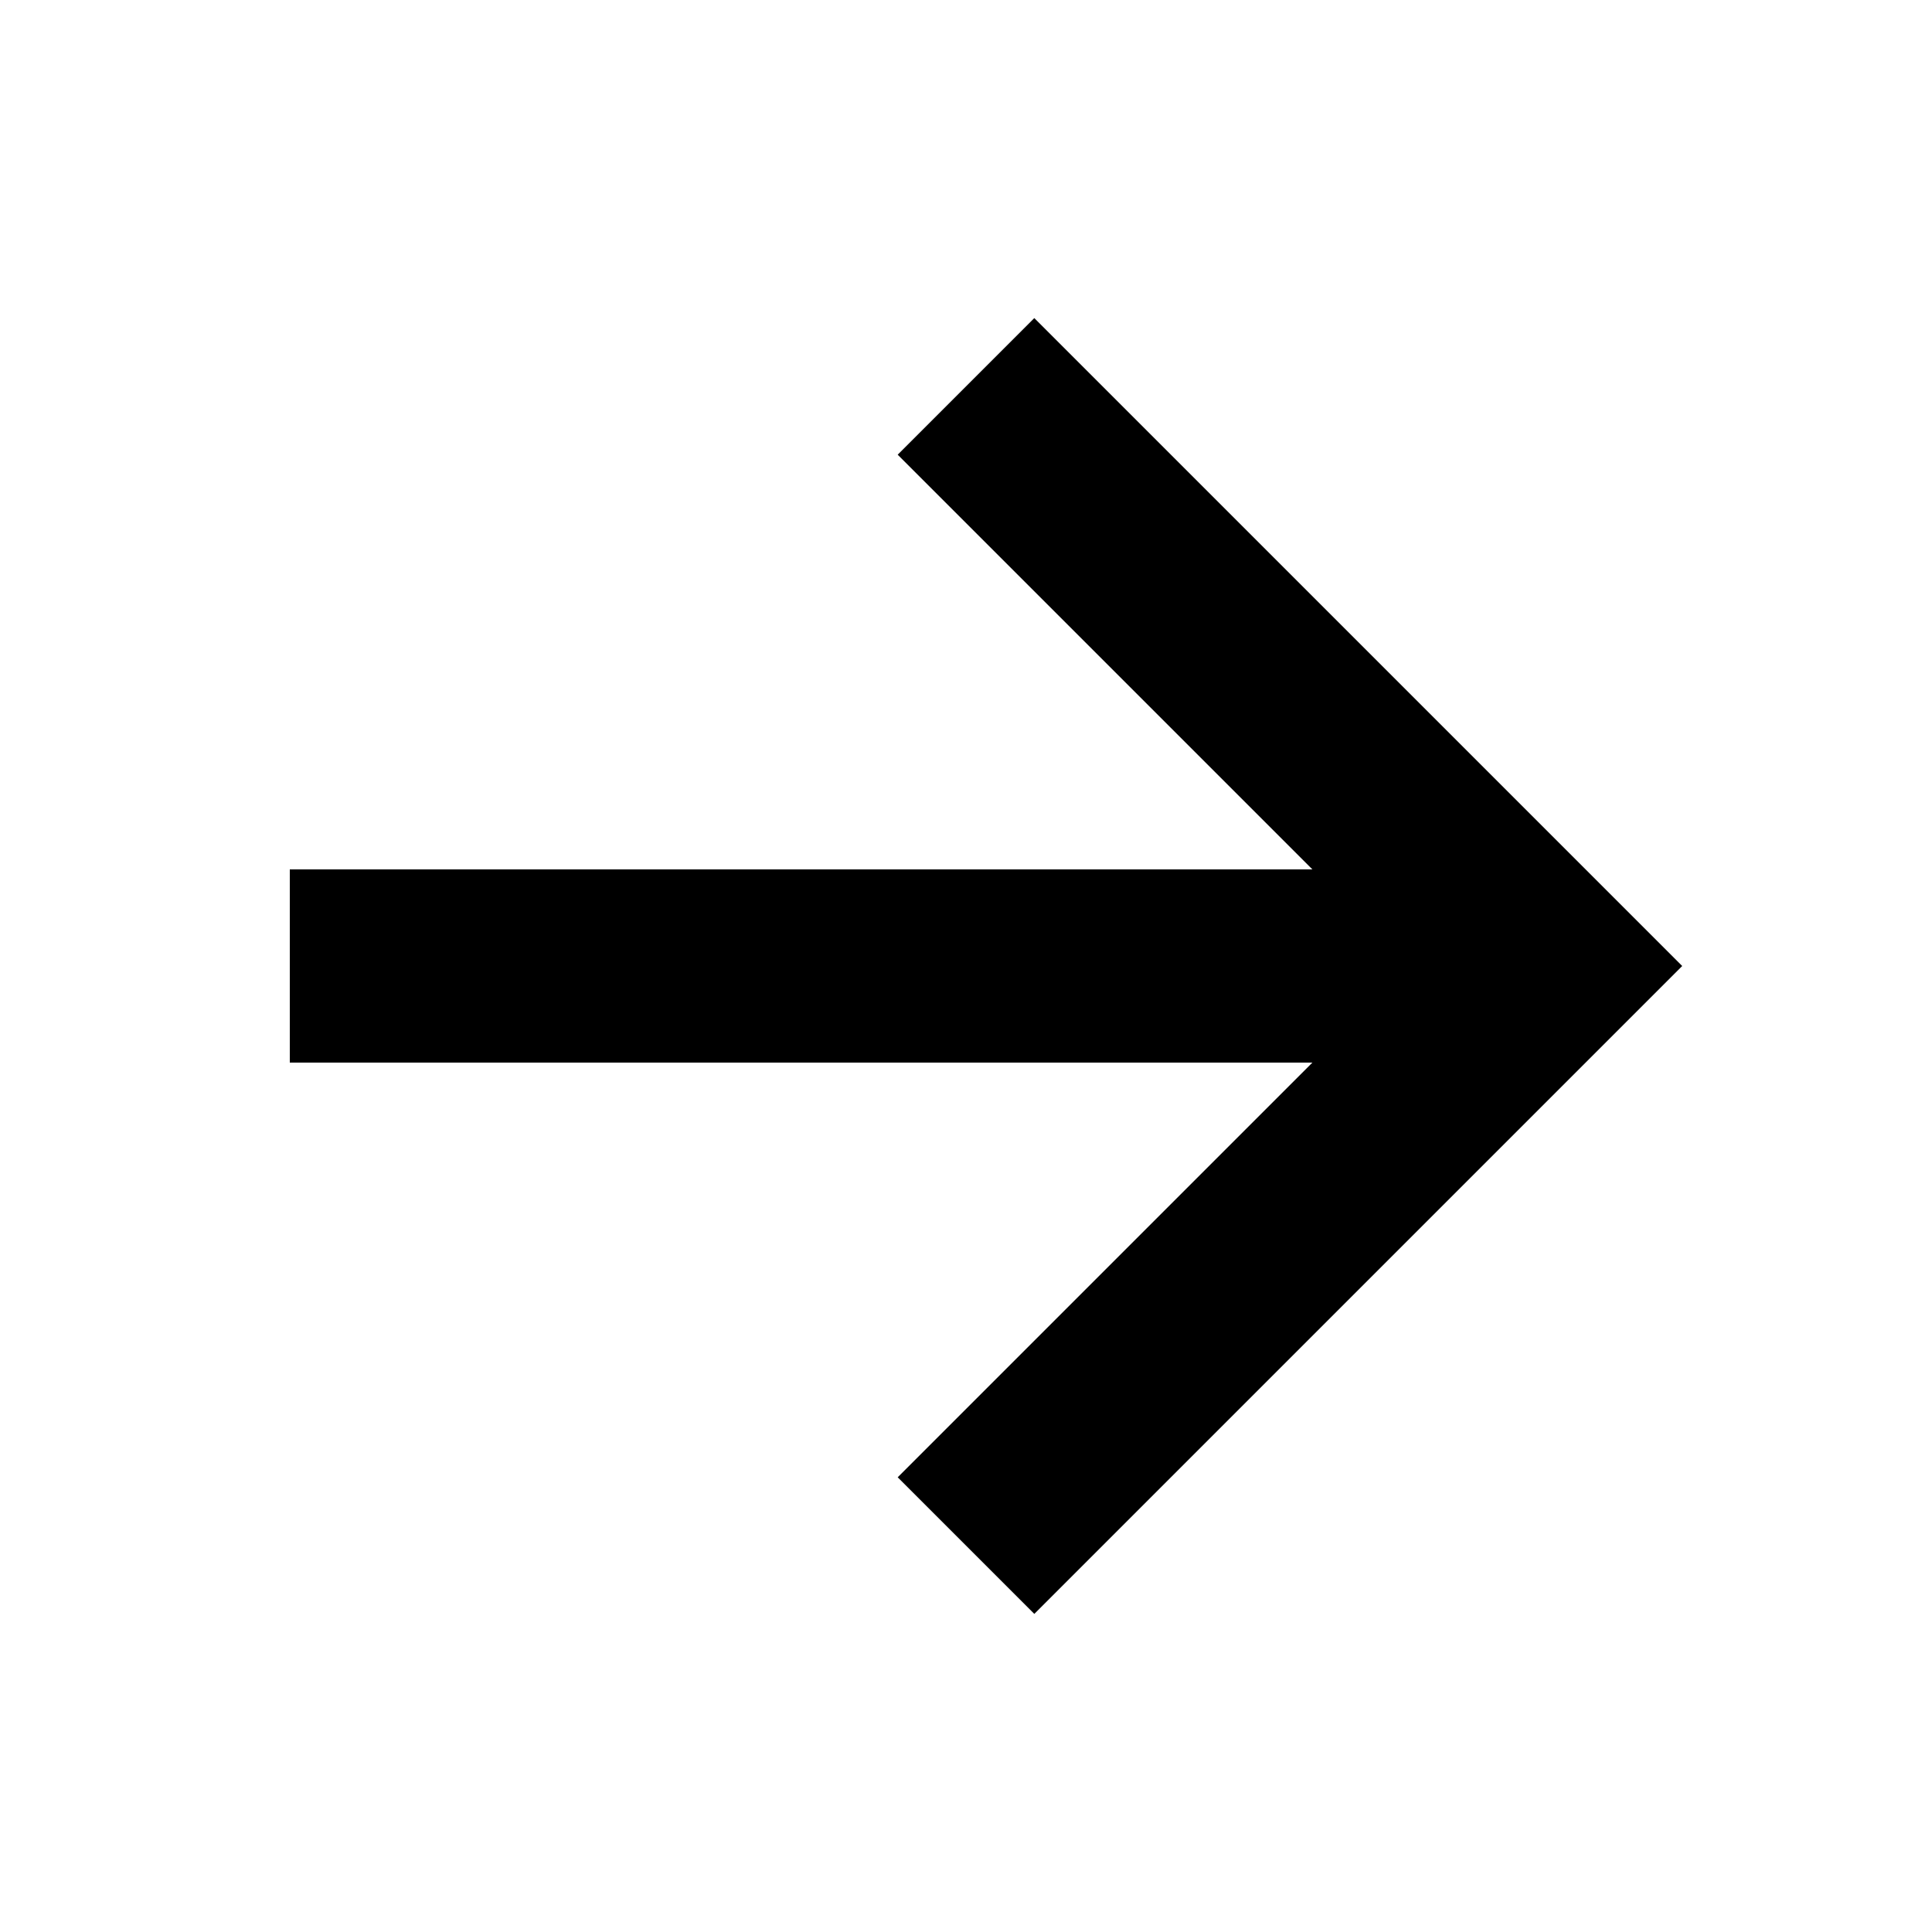
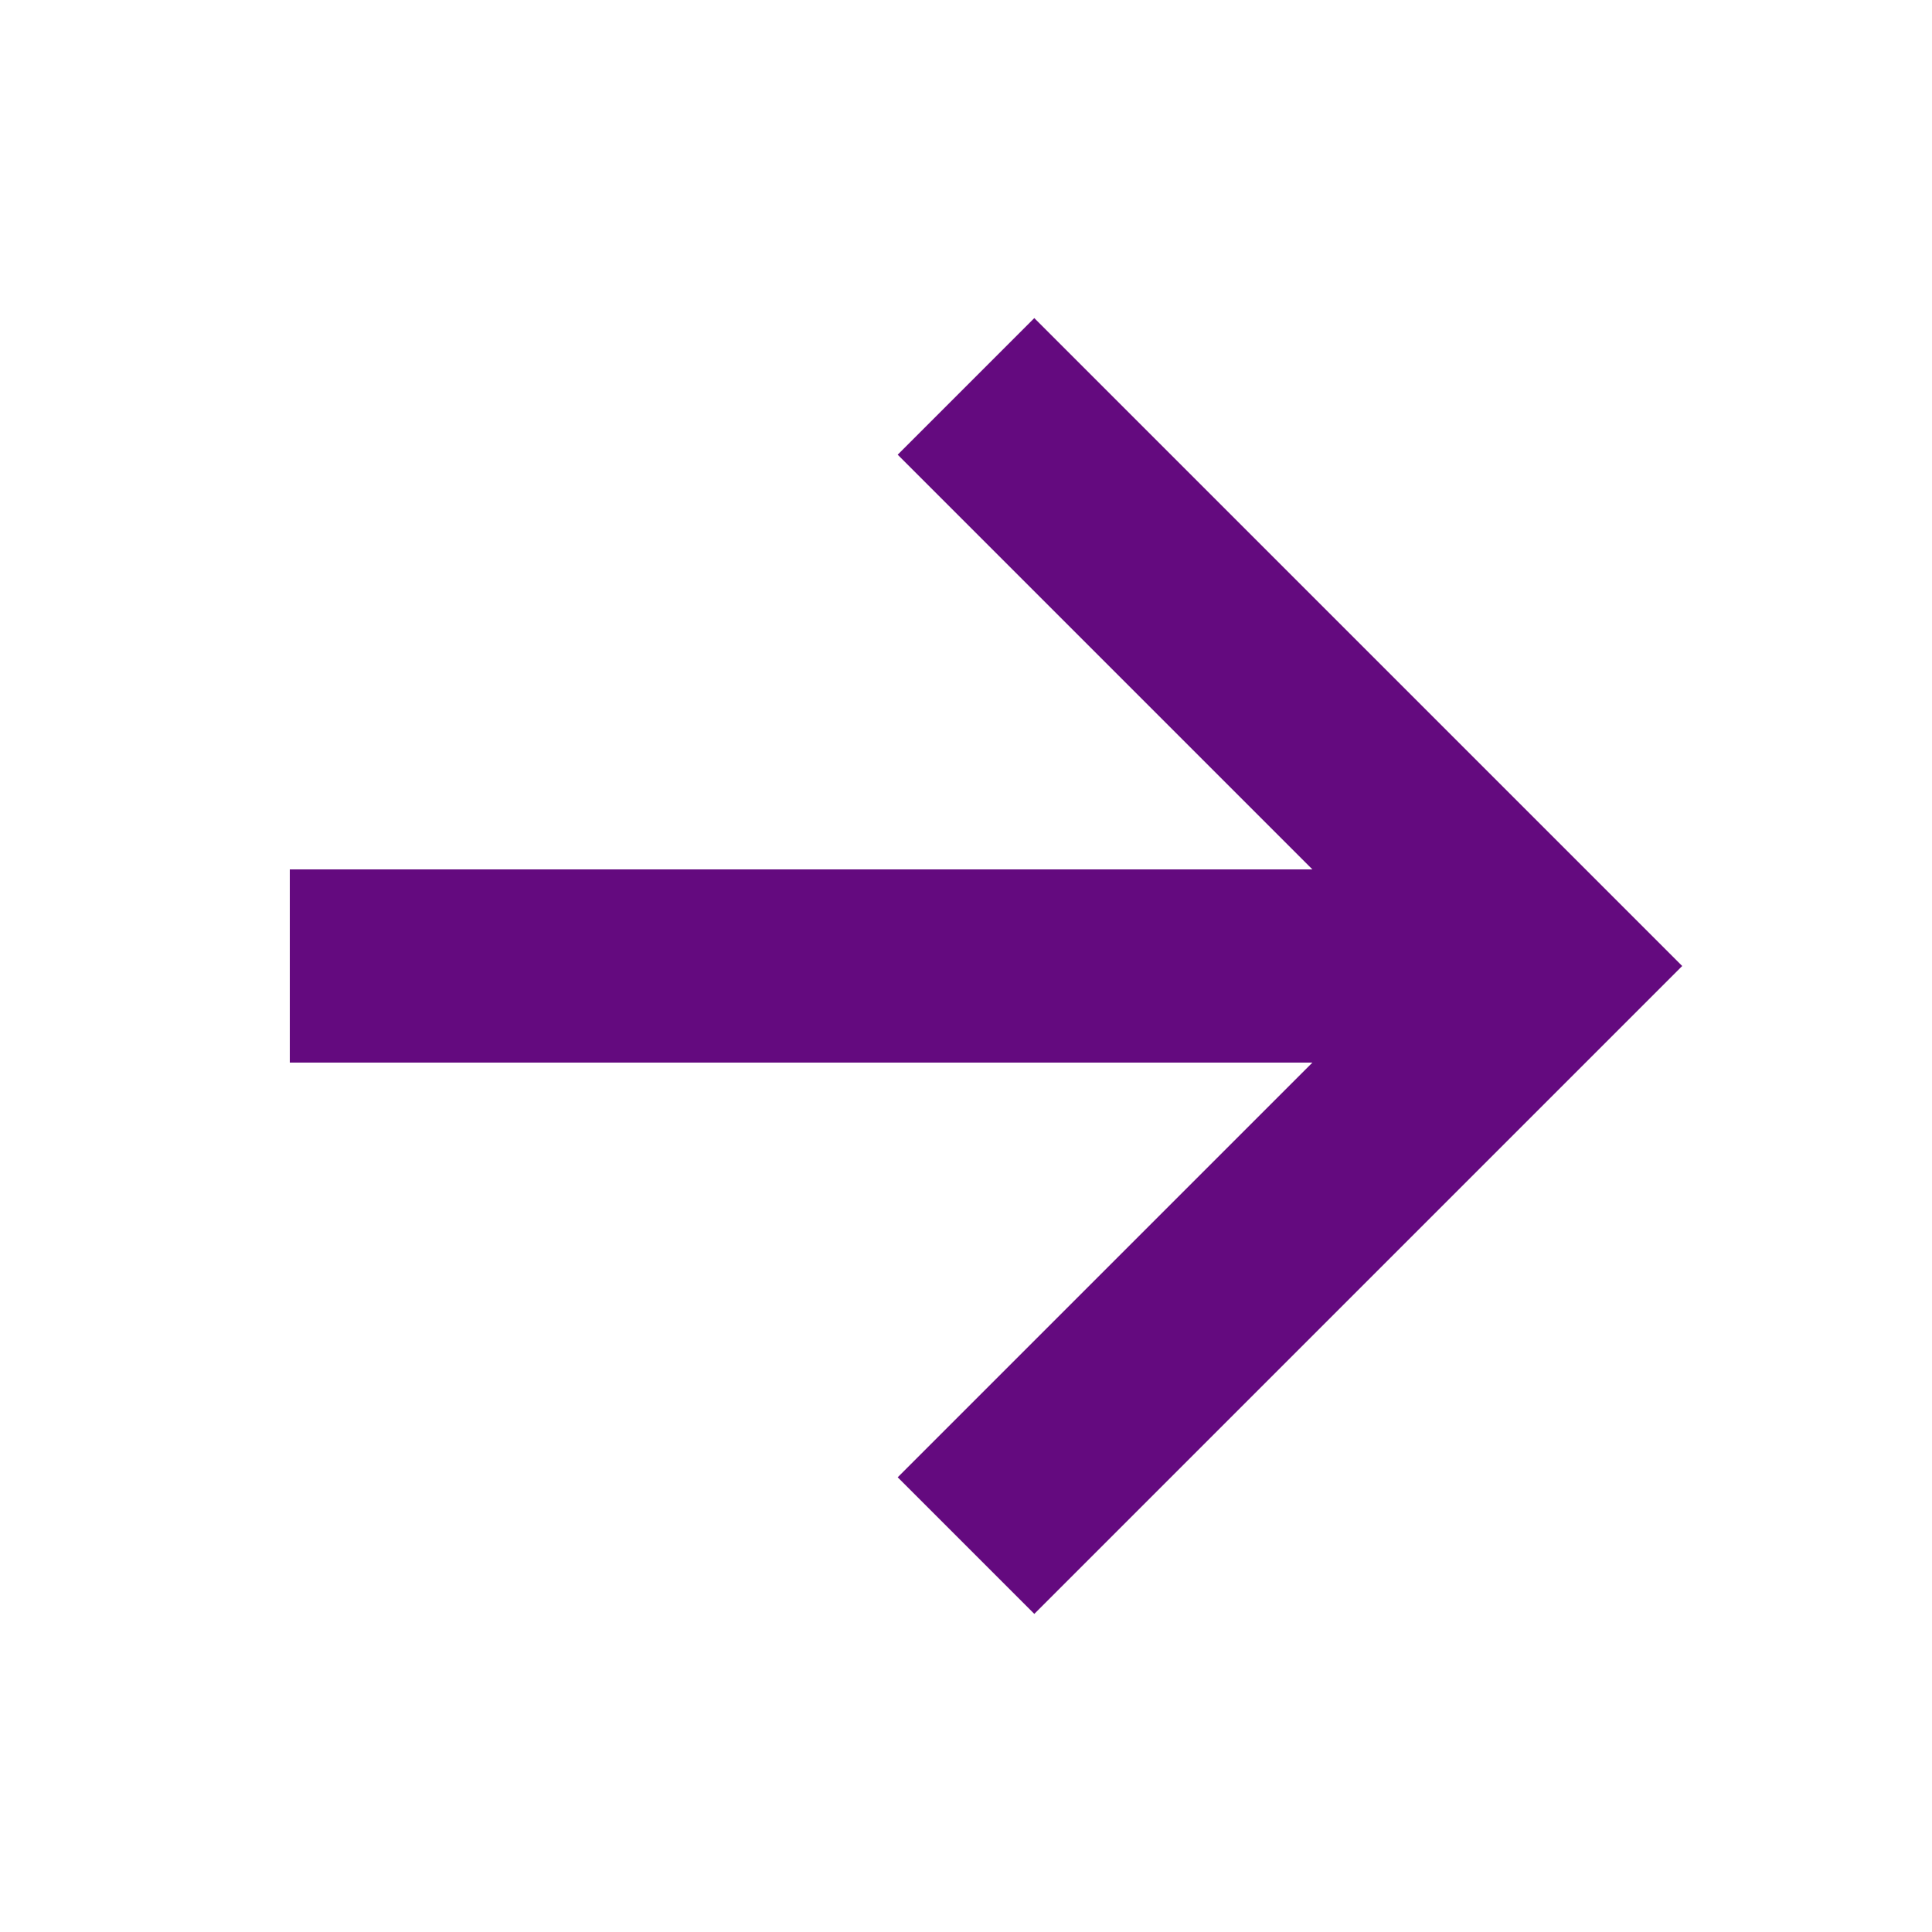
<svg xmlns="http://www.w3.org/2000/svg" id="Layer_1" data-name="Layer 1" viewBox="0 0 100 100">
  <defs>
    <style>
      .cls-1 {
        fill: none;
-         stroke: #000;
+         stroke: #640a7f;
        stroke-miterlimit: 10;
        stroke-width: 10px;
      }
    </style>
  </defs>
  <line class="cls-1" x1="80" y1="50" x2="15" y2="50" />
  <polyline class="cls-1" points="50 20 80 50 50 80" />
</svg>
